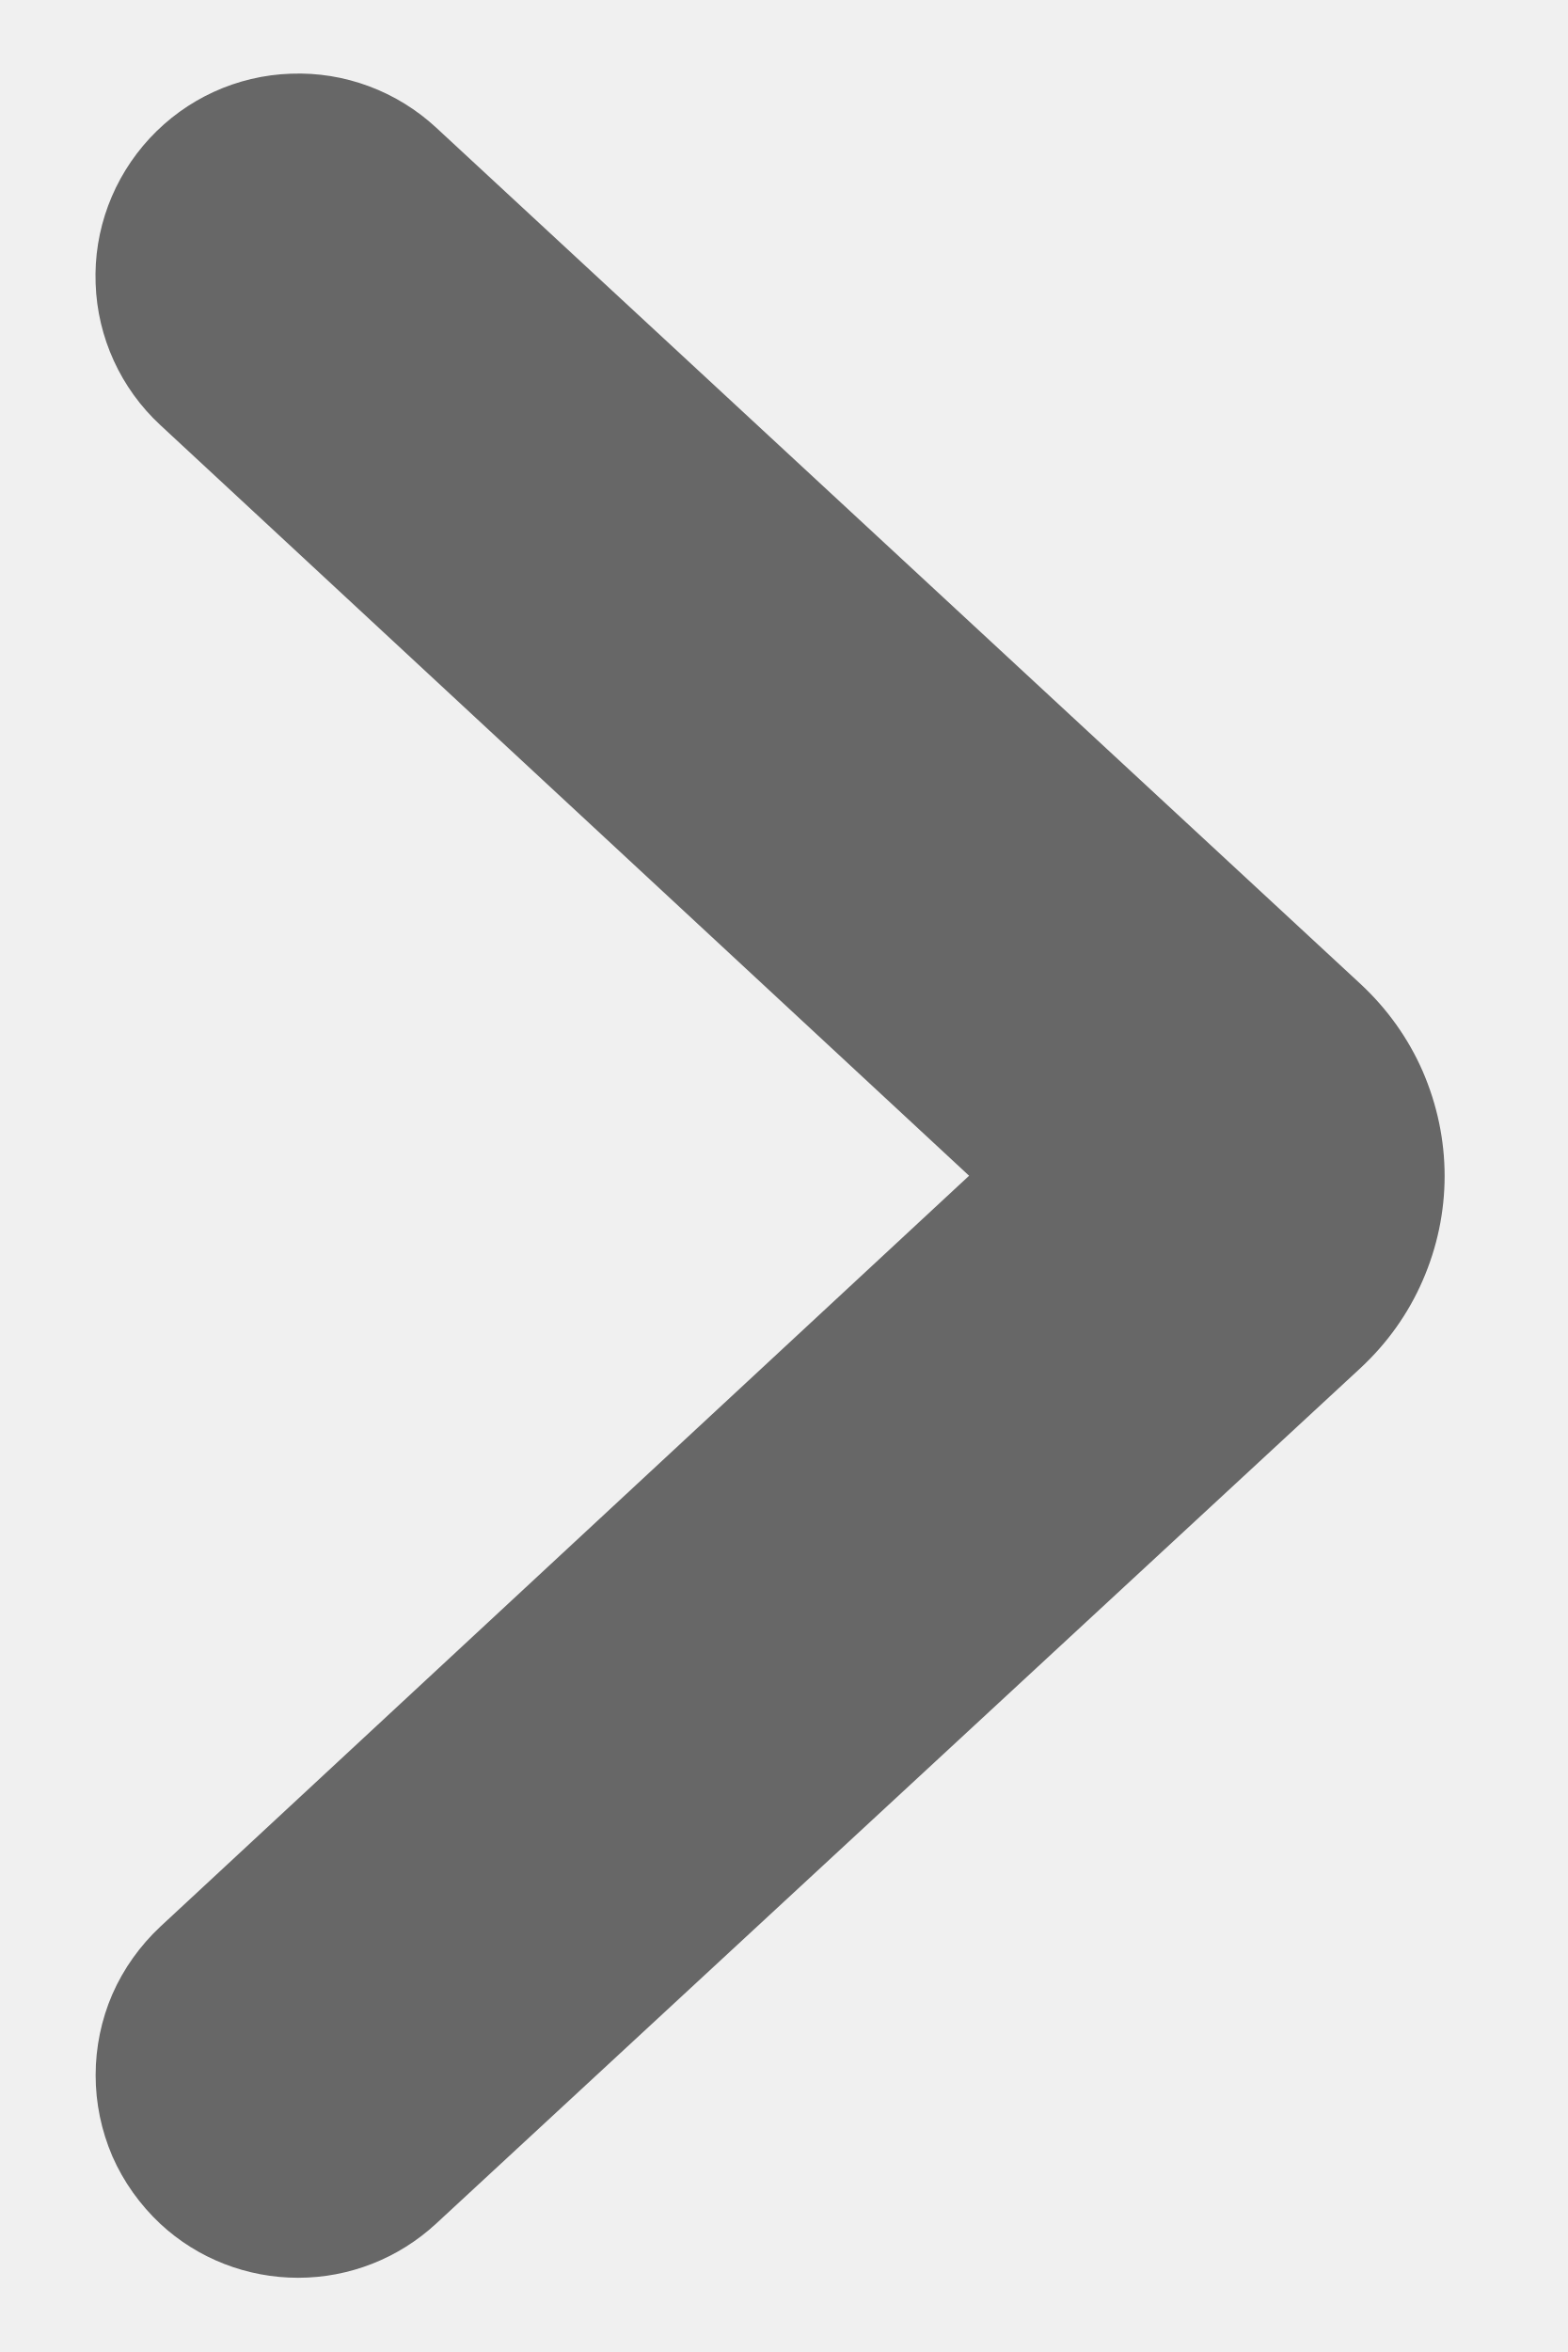
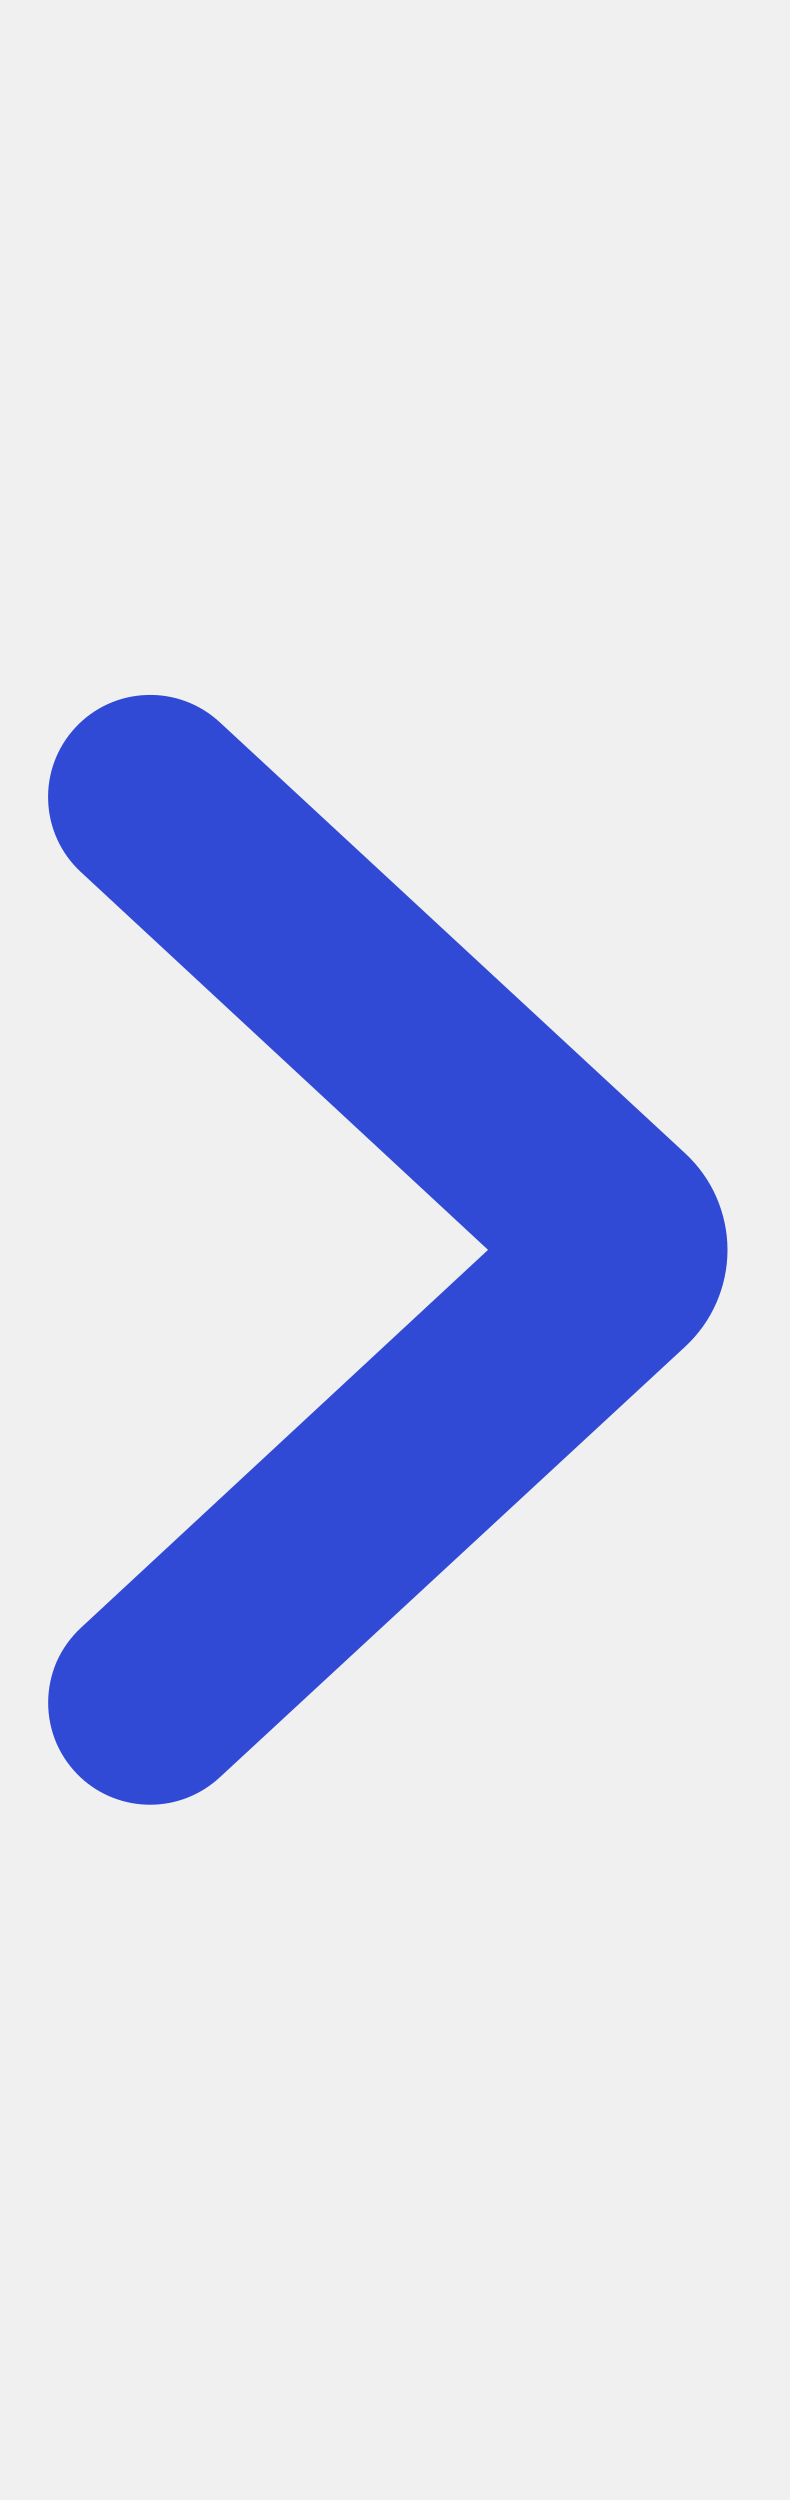
- <svg xmlns="http://www.w3.org/2000/svg" width="6" height="9" viewBox="0 0 6 9" fill="none">
-   <g clip-path="url(#clip0_178_4296)">
-     <path d="M0.614 8.51C0.536 8.437 0.473 8.349 0.43 8.251C0.388 8.153 0.366 8.048 0.366 7.941C0.366 7.834 0.388 7.728 0.43 7.631C0.473 7.533 0.536 7.445 0.614 7.372L3.709 4.499L0.613 1.626C0.462 1.486 0.373 1.291 0.366 1.086C0.358 0.88 0.433 0.68 0.573 0.529C0.713 0.378 0.907 0.289 1.113 0.282C1.319 0.274 1.519 0.349 1.67 0.489L5.208 3.766C5.309 3.86 5.39 3.973 5.445 4.099C5.5 4.226 5.529 4.362 5.529 4.5C5.529 4.638 5.5 4.774 5.445 4.9C5.39 5.027 5.309 5.14 5.208 5.234L1.669 8.509C1.525 8.642 1.337 8.716 1.141 8.716C0.946 8.716 0.757 8.643 0.614 8.51Z" fill="#676767" />
+ <svg xmlns="http://www.w3.org/2000/svg" width="6" height="19" viewBox="0 0 6 19" fill="none">
+   <g clip-path="url(#clip0_551_15697)">
+     <path d="M0.614 13.51C0.536 13.437 0.473 13.349 0.43 13.251C0.388 13.153 0.366 13.048 0.366 12.941C0.366 12.834 0.388 12.729 0.43 12.63C0.473 12.533 0.536 12.445 0.614 12.372L3.709 9.499L0.613 6.626C0.462 6.486 0.373 6.291 0.366 6.086C0.358 5.88 0.433 5.68 0.573 5.529C0.713 5.378 0.907 5.289 1.113 5.282C1.319 5.274 1.519 5.349 1.67 5.489L5.208 8.766C5.309 8.86 5.39 8.973 5.445 9.099C5.5 9.226 5.529 9.362 5.529 9.5C5.529 9.638 5.5 9.774 5.445 9.9C5.39 10.027 5.309 10.14 5.208 10.234L1.669 13.509C1.525 13.642 1.337 13.716 1.141 13.716C0.946 13.716 0.757 13.643 0.614 13.51Z" fill="#304AD6" />
  </g>
  <defs>
-     <clipPath id="clip0_178_4296">
-       <rect width="6" height="9" fill="white" />
+     <clipPath id="clip0_551_15697">
+       <rect width="6" height="9" fill="white" transform="translate(0 5)" />
    </clipPath>
  </defs>
</svg>
